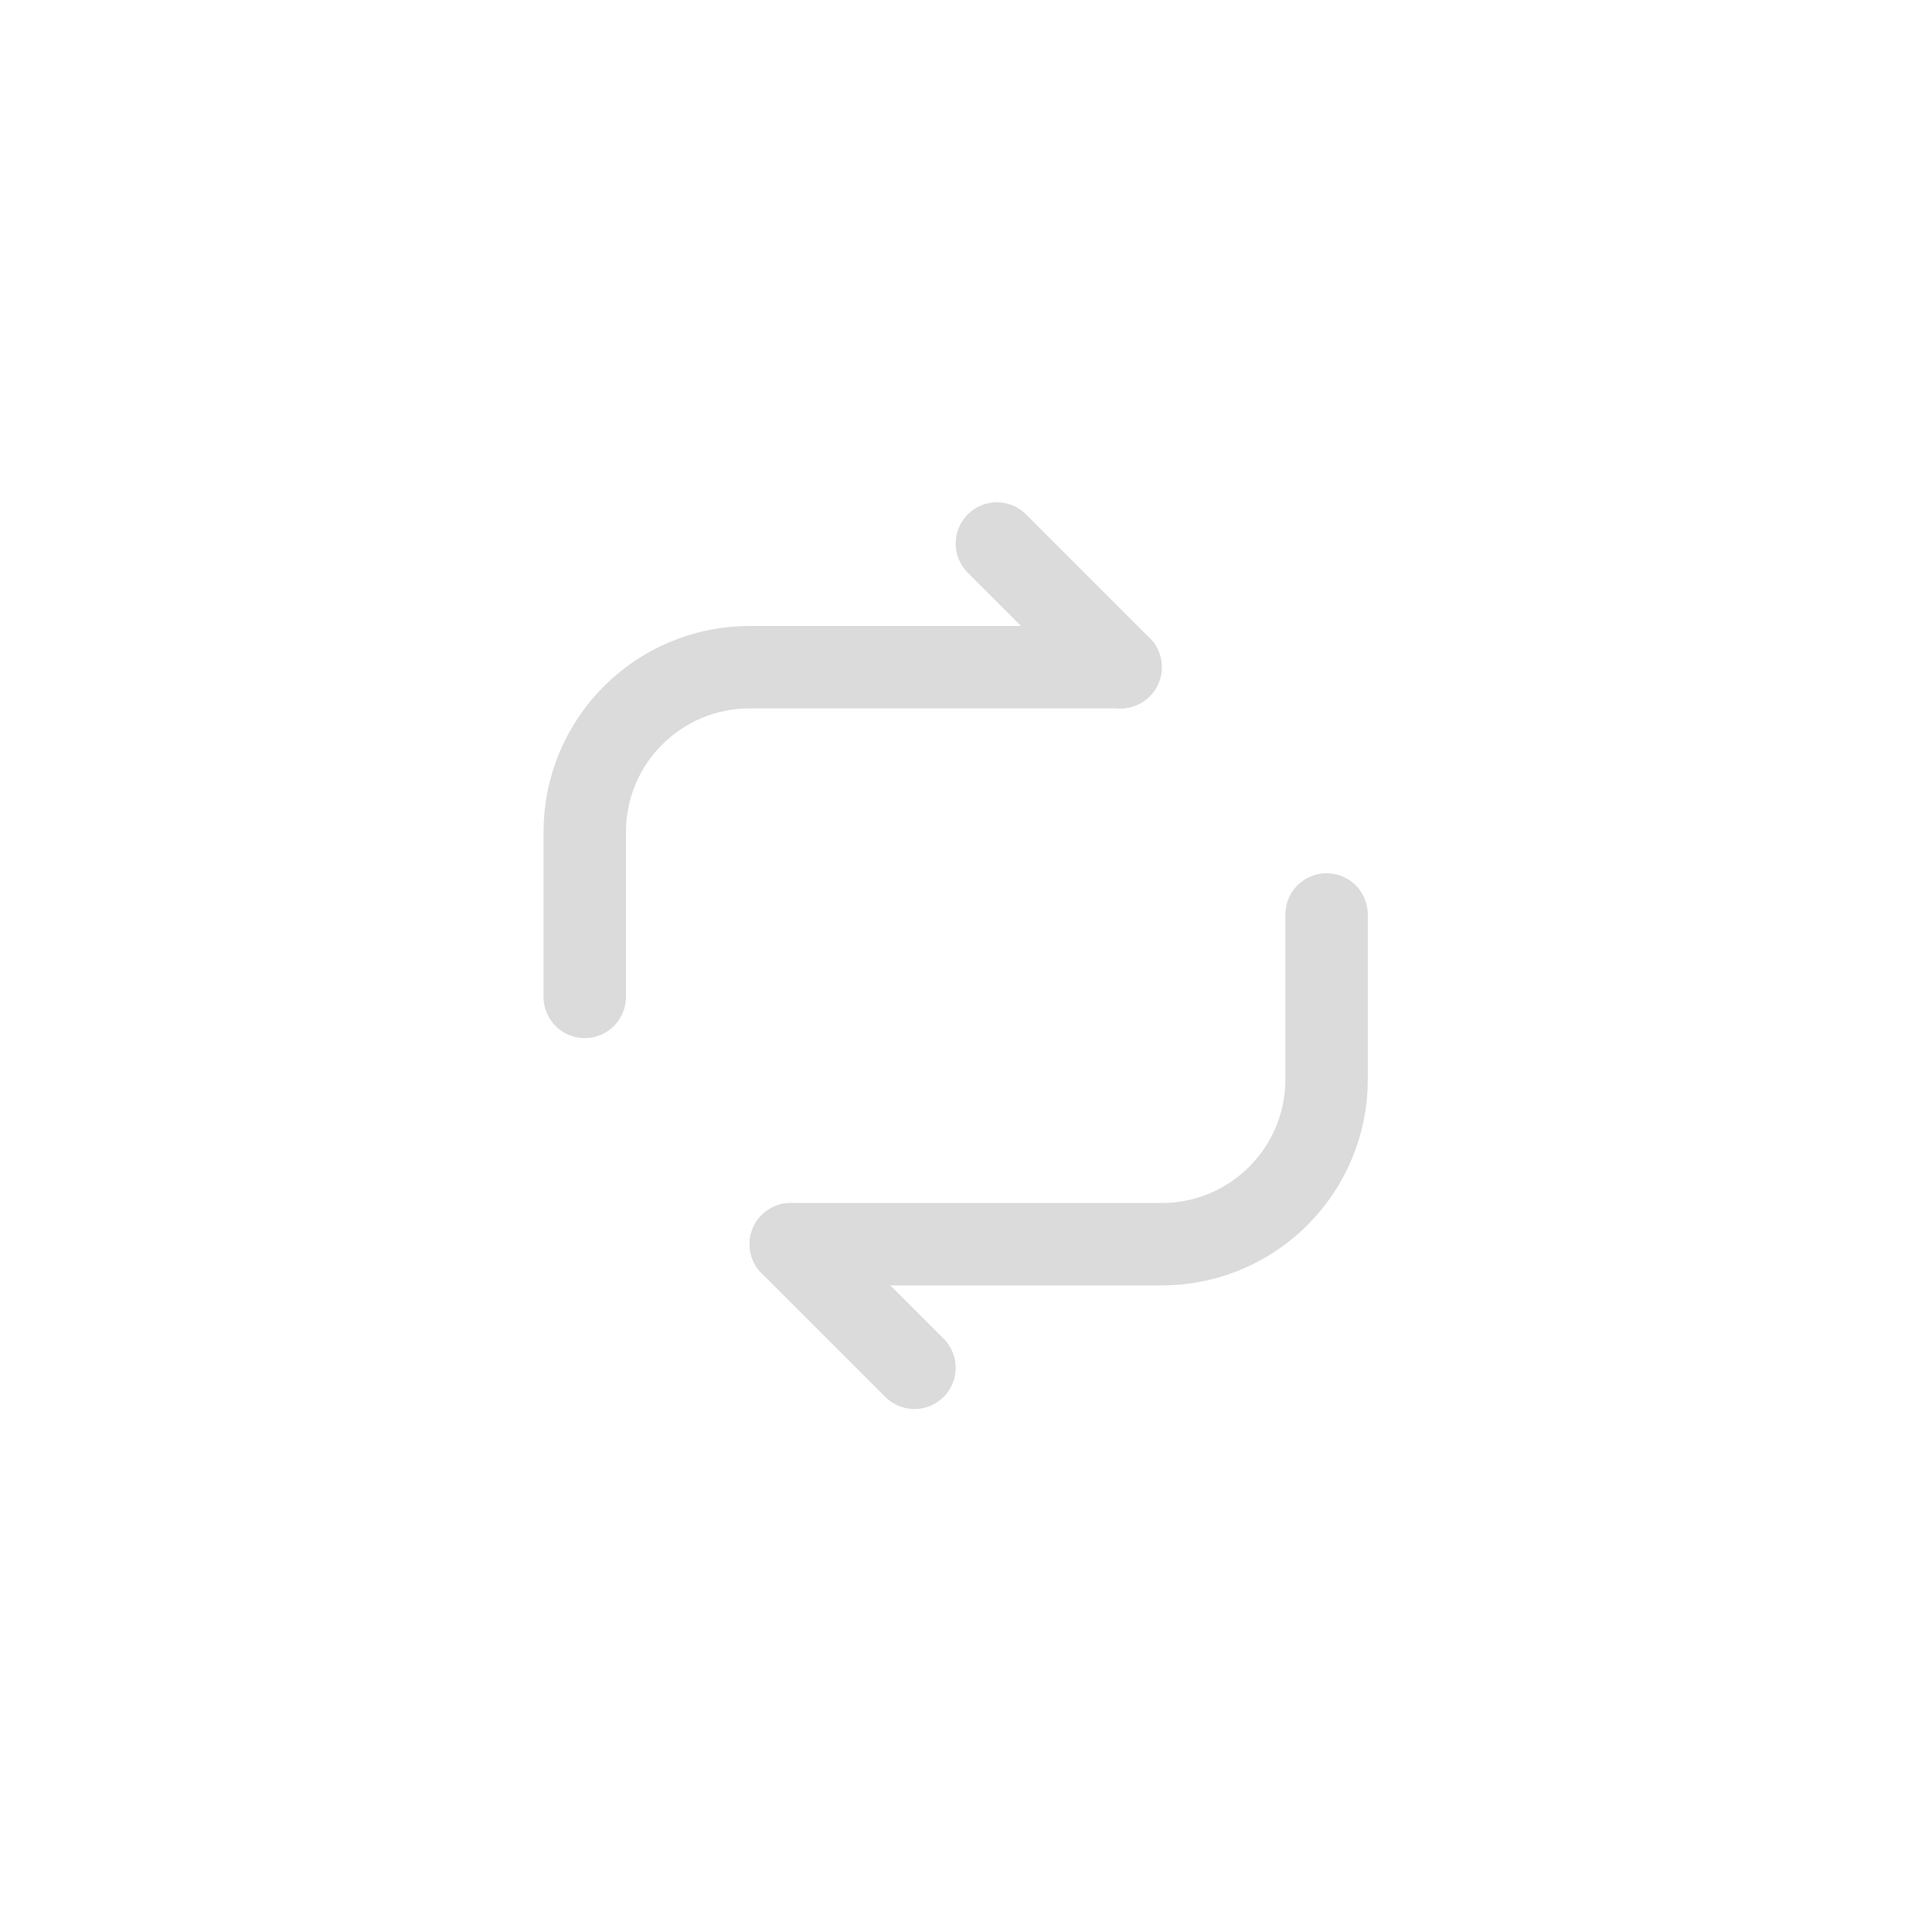
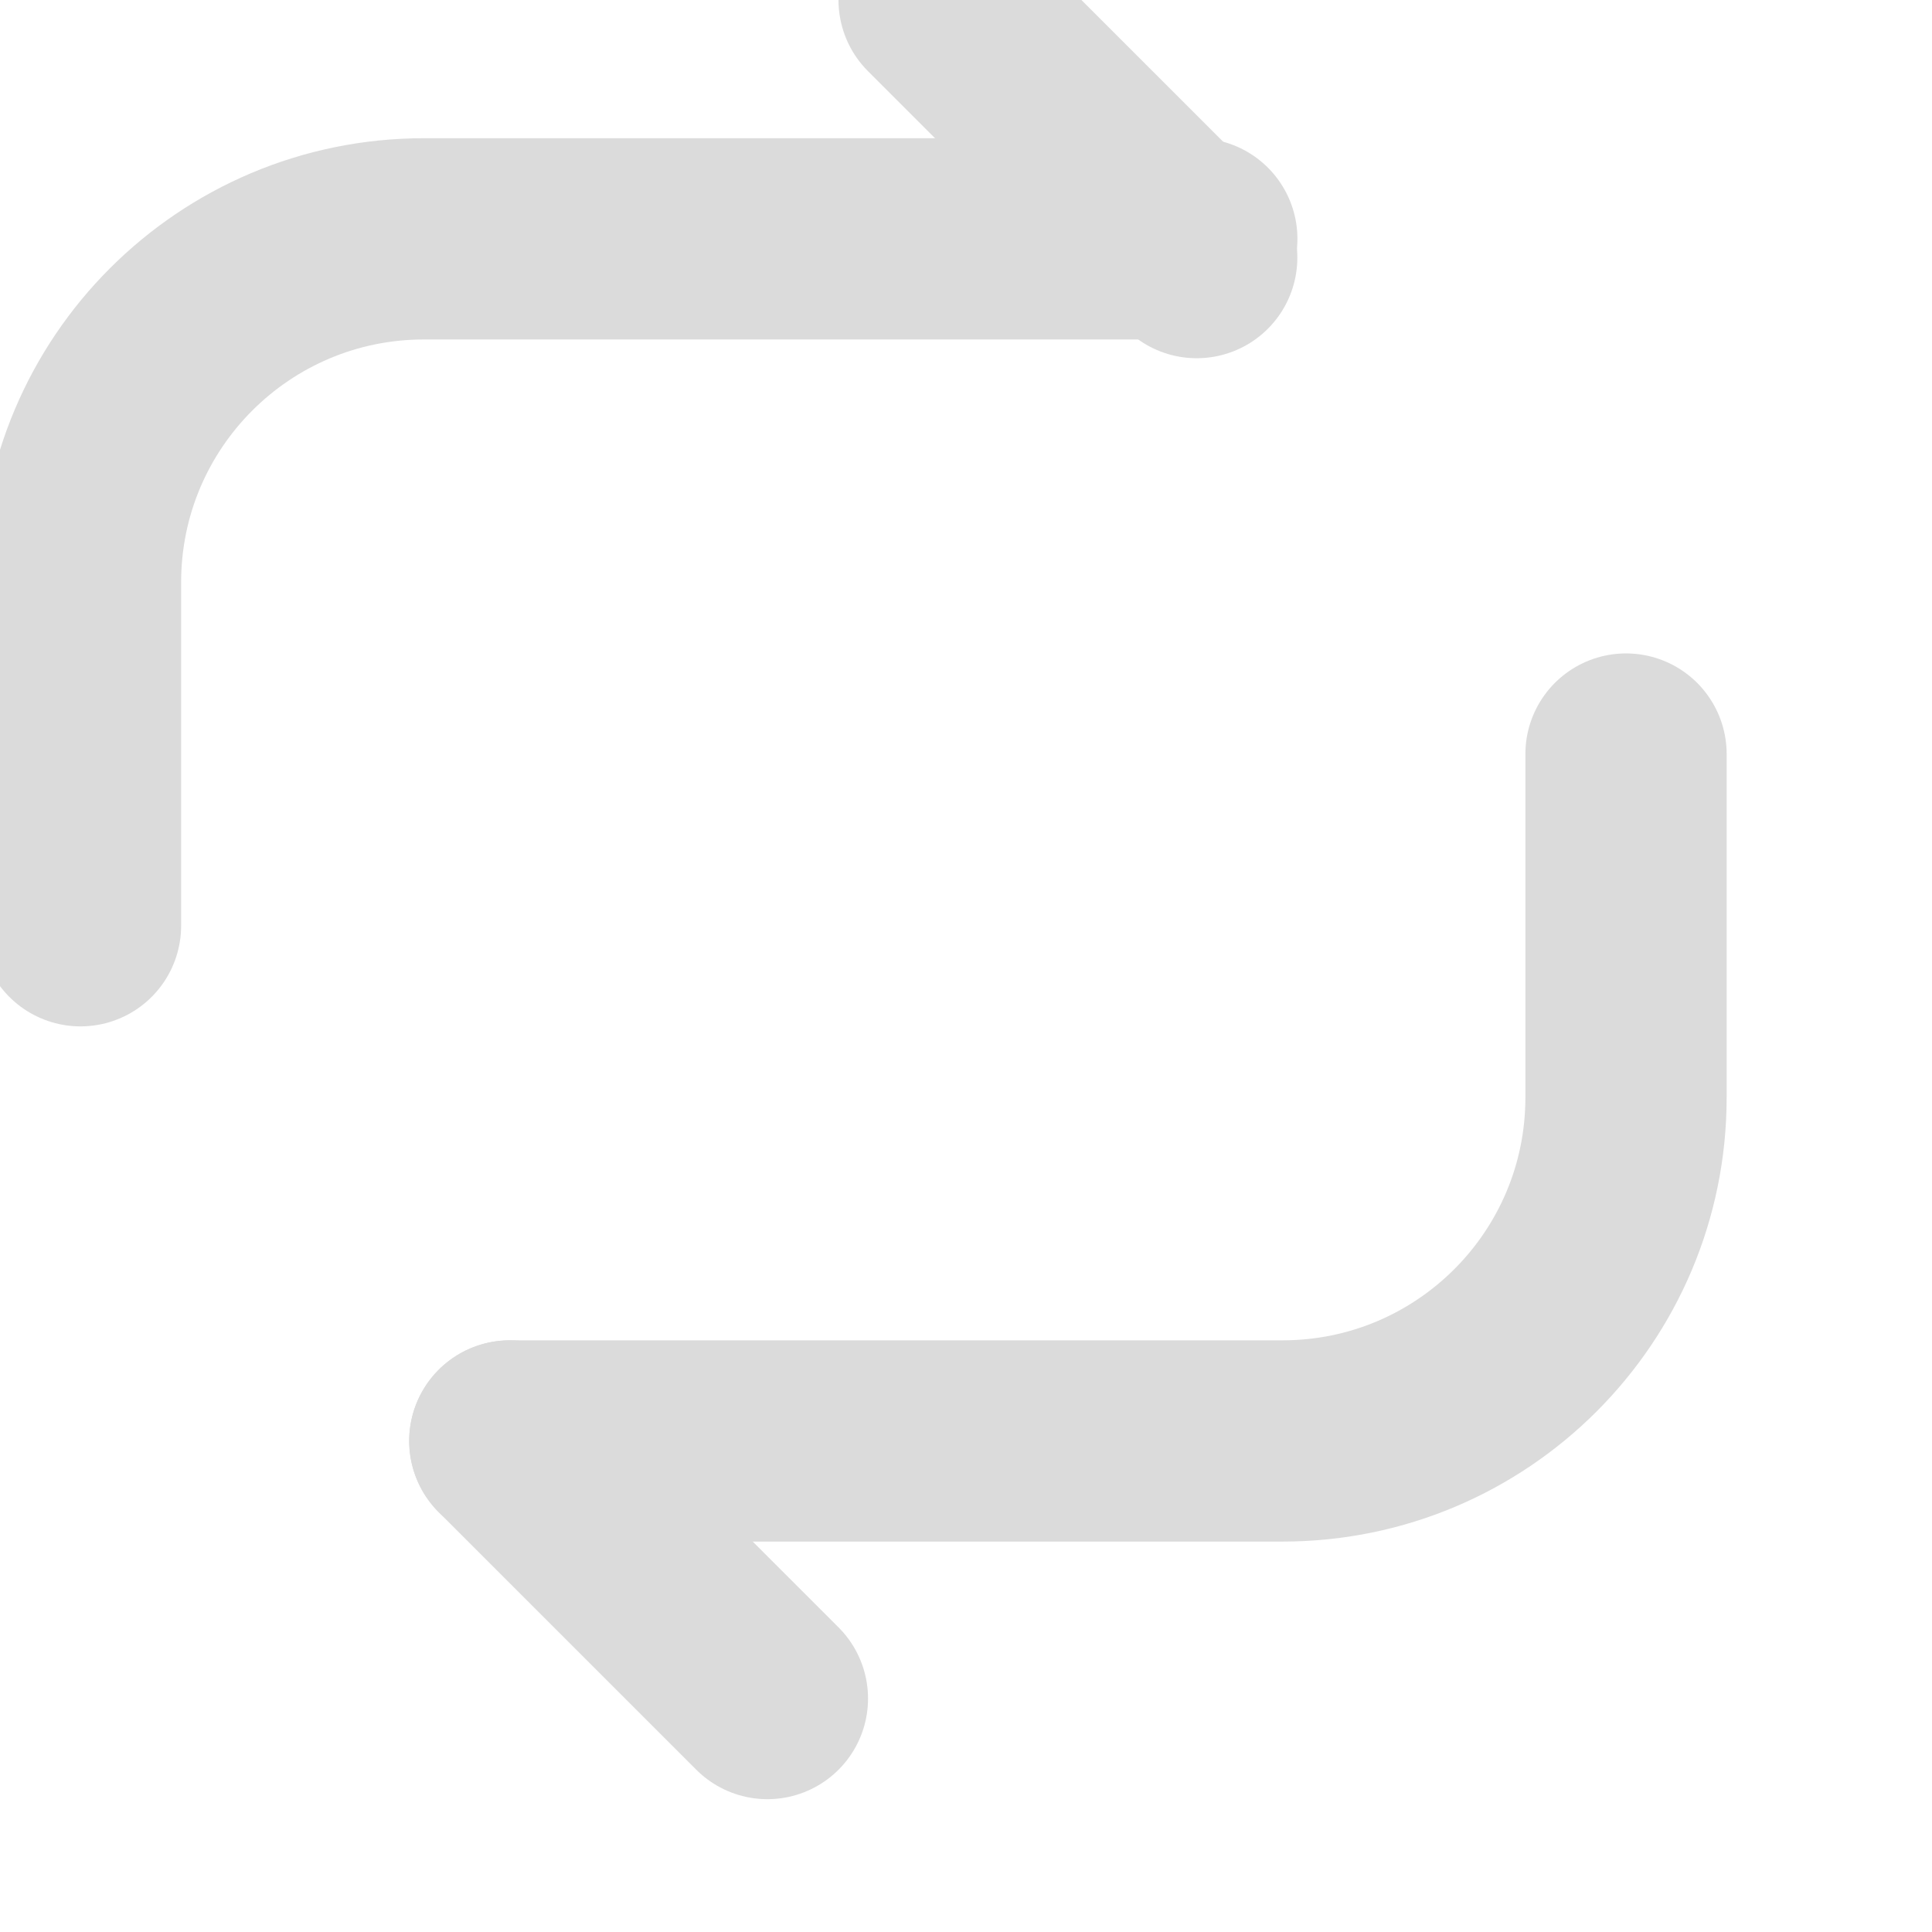
- <svg xmlns="http://www.w3.org/2000/svg" width="50" height="50" viewBox="0 0 50 50" fill="none">
-   <path d="M15.133 25.8V21.533C15.133 19.177 17.043 17.267 19.399 17.267H29" stroke="#DBDBDB" stroke-width="2.133" stroke-linecap="round" stroke-linejoin="round" />
-   <path d="M34.332 23.667L34.332 27.933C34.332 30.29 32.422 32.2 30.065 32.2L20.465 32.2" stroke="#DBDBDB" stroke-width="2.133" stroke-linecap="round" stroke-linejoin="round" />
-   <path d="M25.799 14.066L28.999 17.266" stroke="#DBDBDB" stroke-width="2.133" stroke-linecap="round" stroke-linejoin="round" />
-   <path d="M23.666 35.399L20.466 32.199" stroke="#DBDBDB" stroke-width="2.133" stroke-linecap="round" stroke-linejoin="round" />
+ <svg xmlns="http://www.w3.org/2000/svg" width="24" height="24" viewBox="0 0 24 24" fill="none">
+   <path d="M1 11.5V7.234C1 4.877 2.91 2.967 5.267 2.967H14.867" stroke="#DBDBDB" stroke-width="2.5" stroke-linecap="round" stroke-linejoin="round" />
+   <path d="M20.199 9.367L20.199 13.633C20.199 15.99 18.289 17.9 15.932 17.9L6.333 17.9" stroke="#DBDBDB" stroke-width="2.5" stroke-linecap="round" stroke-linejoin="round" />
+   <path d="M11.666 0L14.866 3.2" stroke="#DBDBDB" stroke-width="2.5" stroke-linecap="round" stroke-linejoin="round" />
+   <path d="M9.533 21.1L6.333 17.9" stroke="#DBDBDB" stroke-width="2.5" stroke-linecap="round" stroke-linejoin="round" />
</svg>
